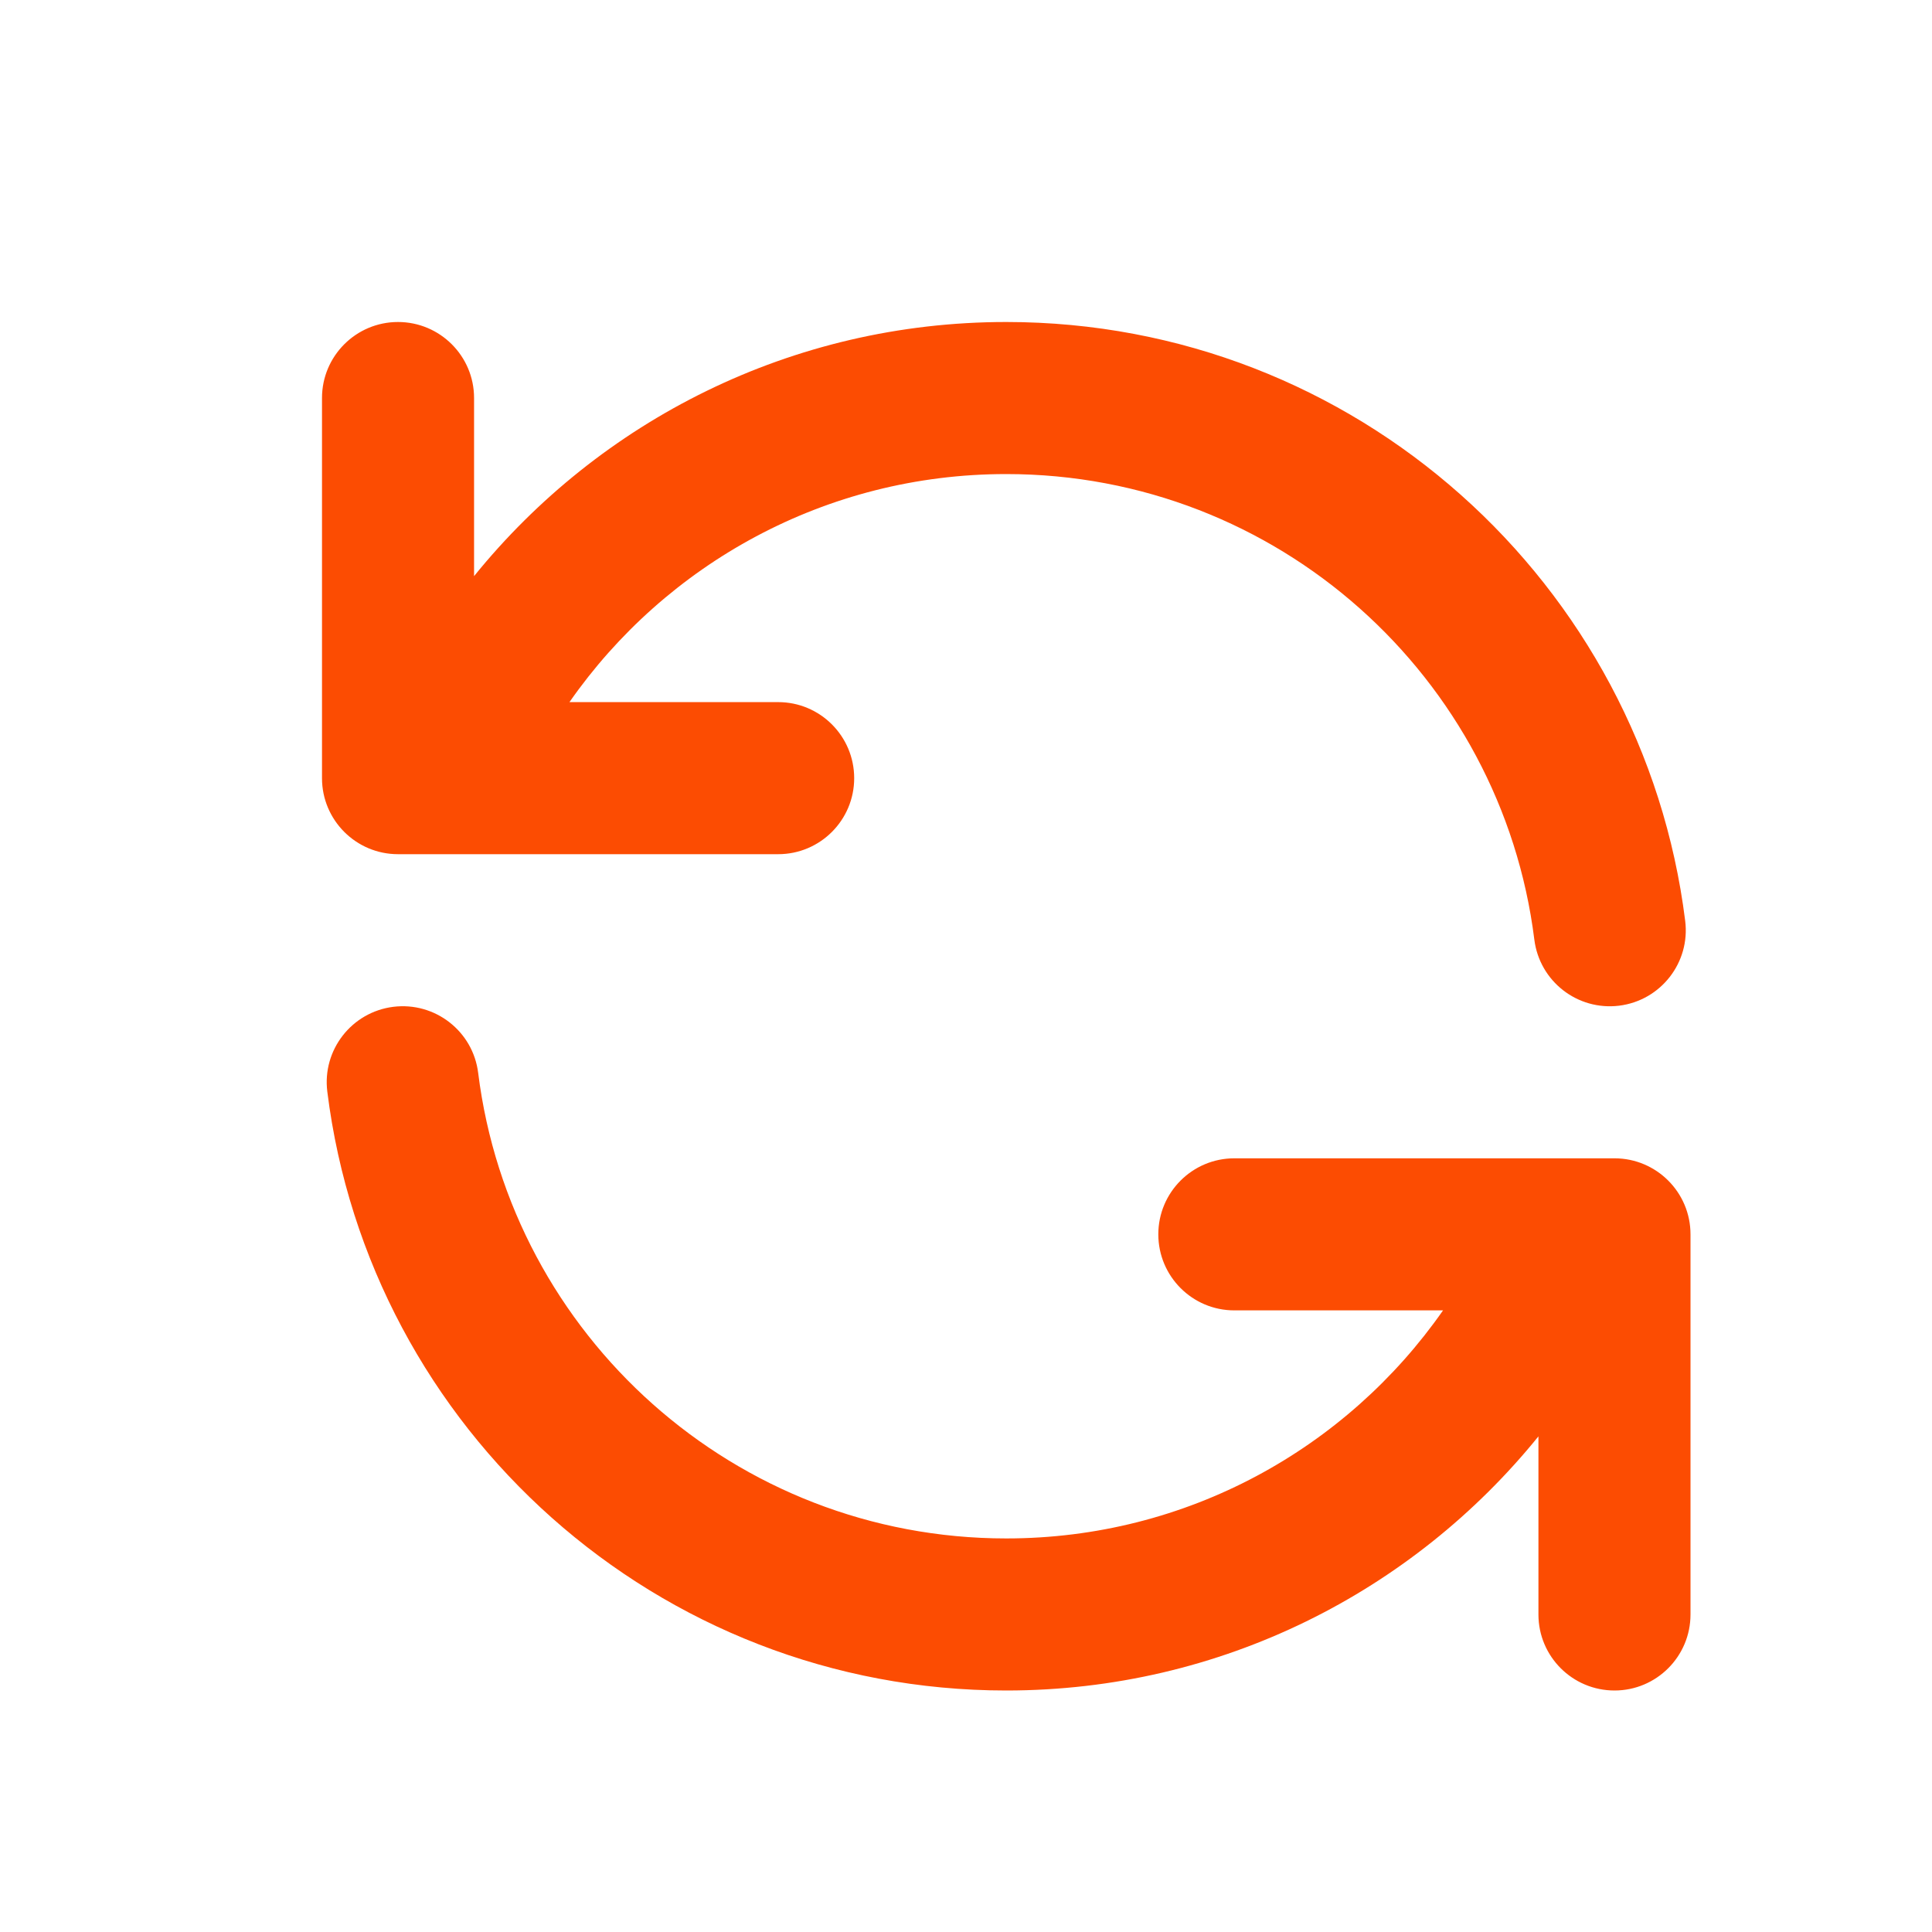
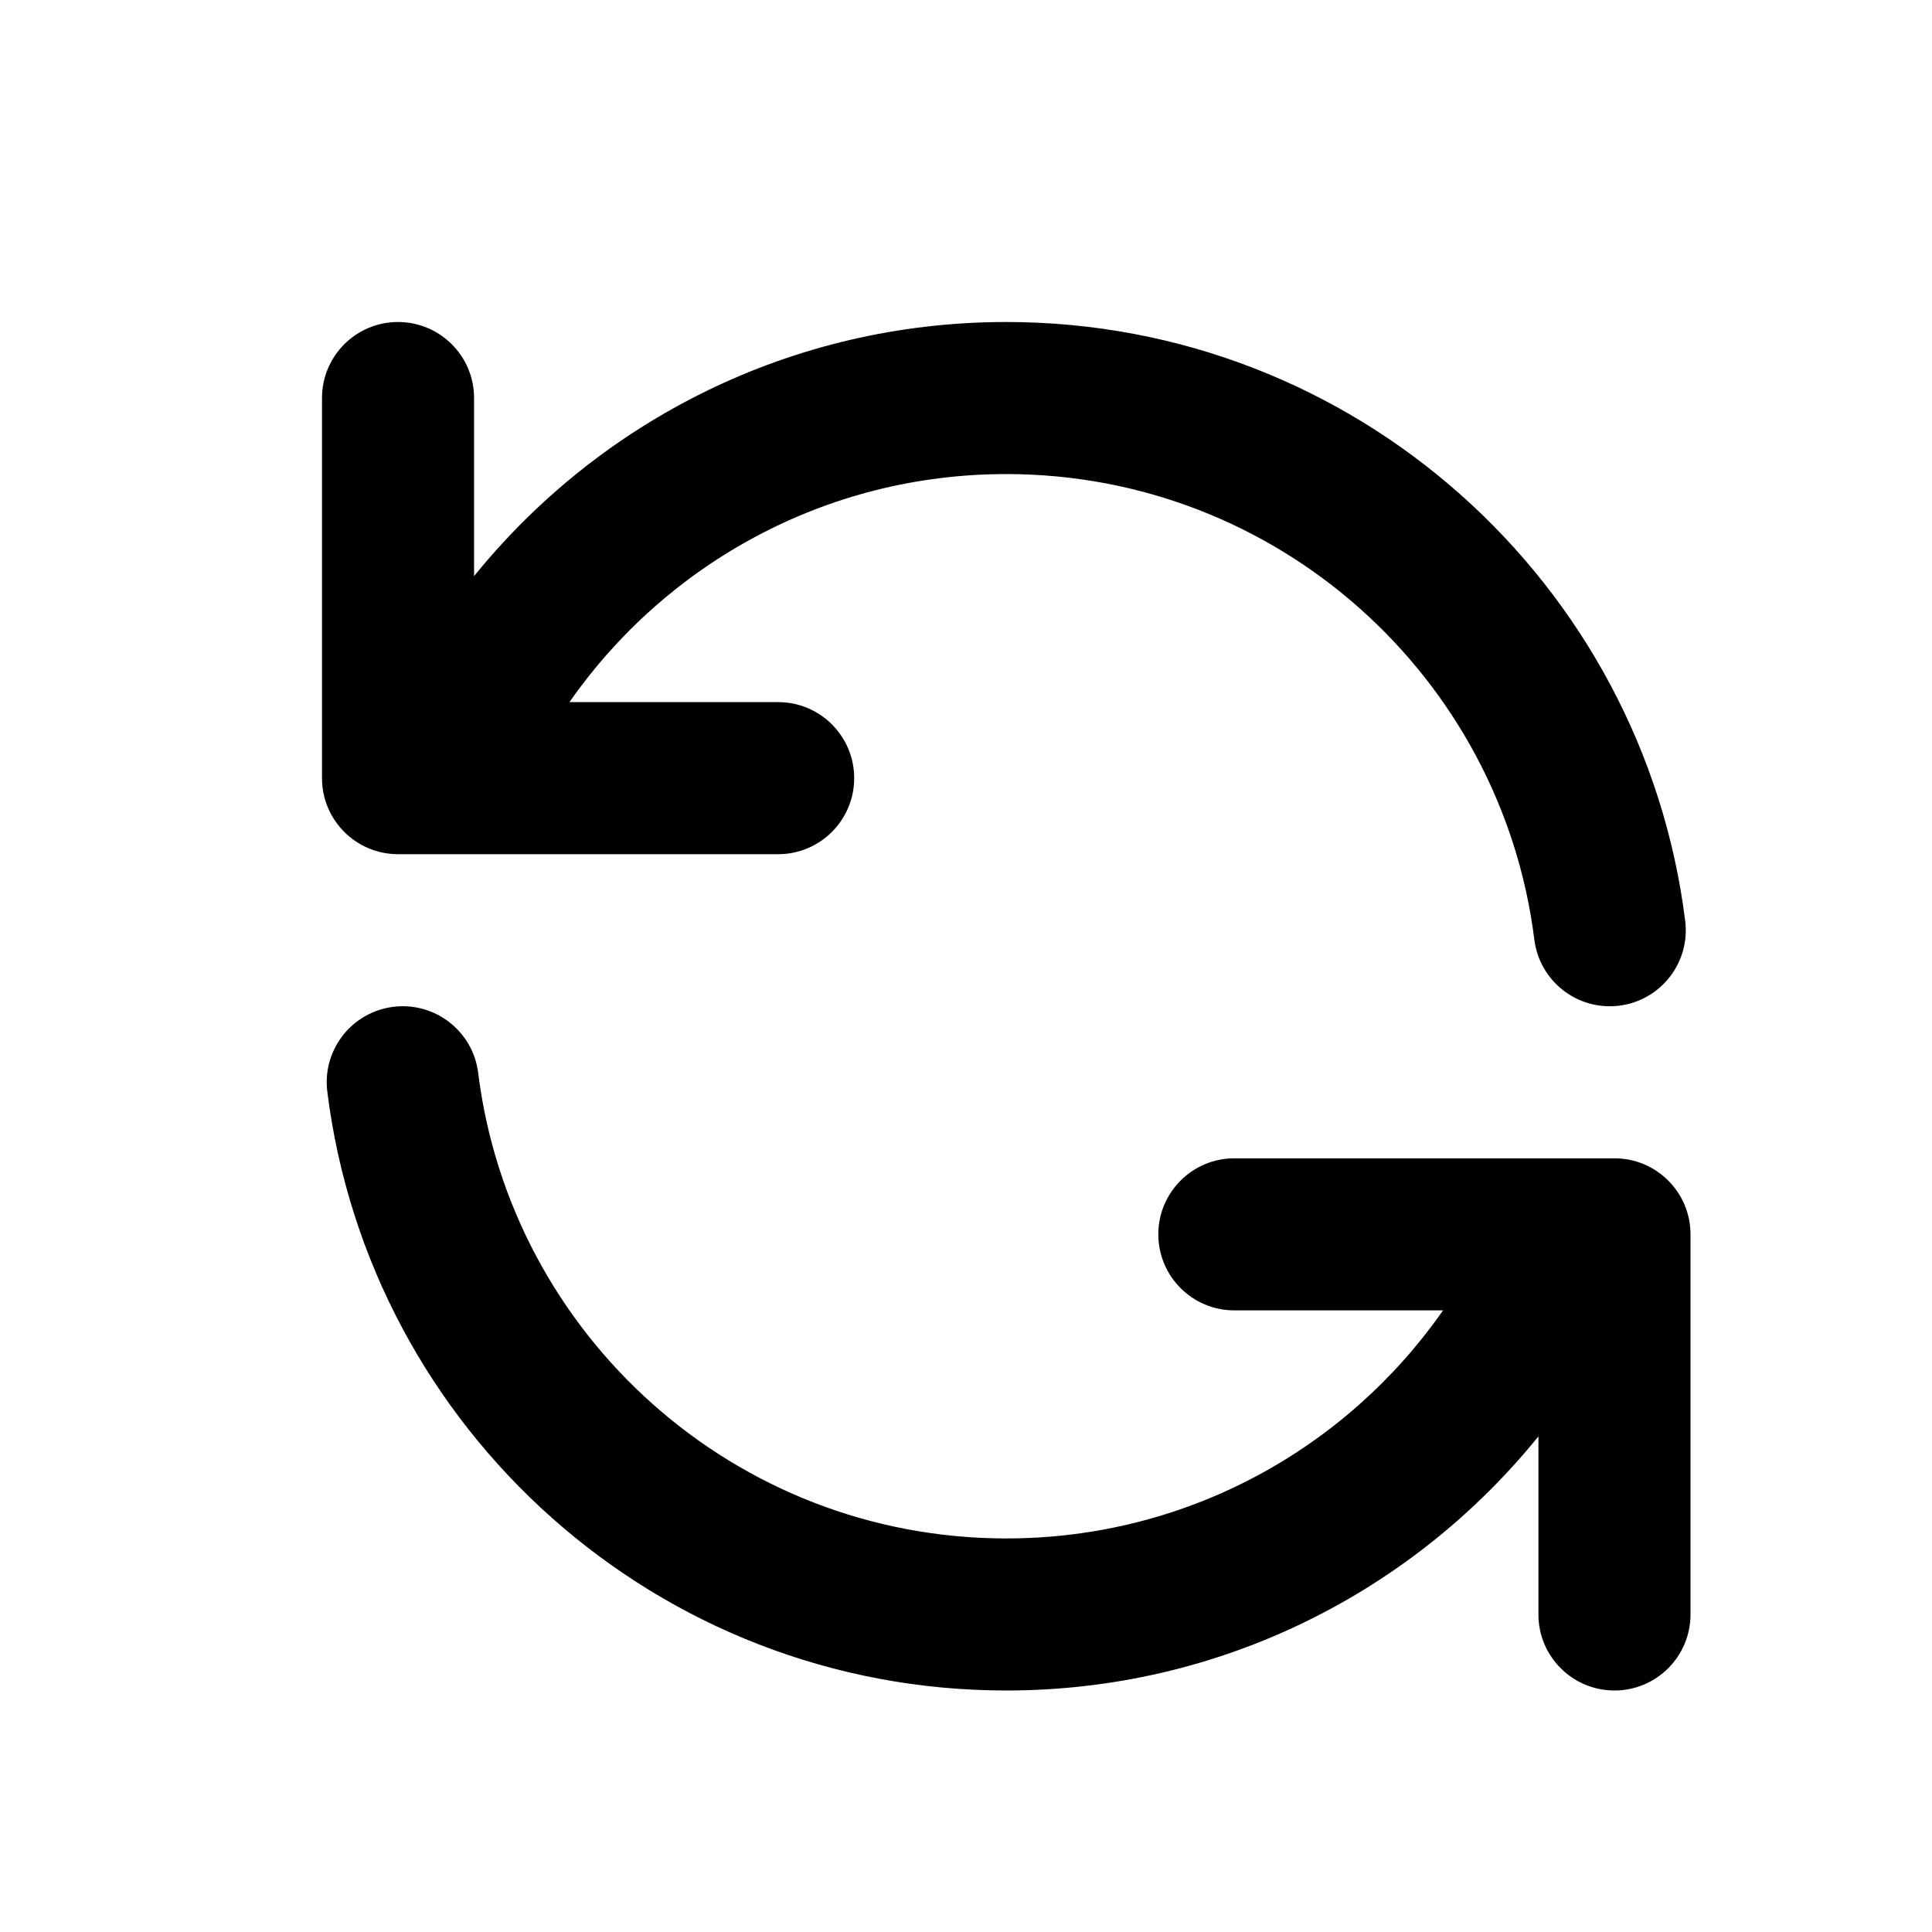
<svg xmlns="http://www.w3.org/2000/svg" width="24" height="24" viewBox="0 0 24 24" fill="none">
-   <path fill-rule="evenodd" clip-rule="evenodd" d="M4.944 4C5.466 4 5.889 4.423 5.889 4.944V7.157C7.447 5.232 9.829 4 12.5 4C16.835 4 20.411 7.245 20.934 11.439C20.999 11.956 20.632 12.428 20.114 12.493C19.596 12.557 19.125 12.19 19.06 11.672C18.653 8.412 15.871 5.889 12.5 5.889C10.254 5.889 8.269 7.009 7.074 8.722H9.667C10.188 8.722 10.611 9.145 10.611 9.667C10.611 10.188 10.188 10.611 9.667 10.611H4.944C4.423 10.611 4 10.188 4 9.667V4.944C4 4.423 4.423 4 4.944 4ZM4.886 12.507C5.404 12.443 5.876 12.81 5.94 13.328C6.347 16.588 9.129 19.111 12.5 19.111C14.746 19.111 16.731 17.991 17.926 16.278H15.333C14.812 16.278 14.389 15.855 14.389 15.333C14.389 14.812 14.812 14.389 15.333 14.389H20.056C20.577 14.389 21 14.812 21 15.333V20.056C21 20.577 20.577 21 20.056 21C19.534 21 19.111 20.577 19.111 20.056V17.843C17.553 19.768 15.171 21 12.5 21C8.165 21 4.589 17.755 4.066 13.561C4.001 13.044 4.368 12.572 4.886 12.507Z" fill="#FC4C02" />
+   <path fill-rule="evenodd" clip-rule="evenodd" d="M4.944 4C5.466 4 5.889 4.423 5.889 4.944V7.157C7.447 5.232 9.829 4 12.5 4C16.835 4 20.411 7.245 20.934 11.439C20.999 11.956 20.632 12.428 20.114 12.493C19.596 12.557 19.125 12.19 19.06 11.672C18.653 8.412 15.871 5.889 12.5 5.889C10.254 5.889 8.269 7.009 7.074 8.722H9.667C10.188 8.722 10.611 9.145 10.611 9.667C10.611 10.188 10.188 10.611 9.667 10.611H4.944C4.423 10.611 4 10.188 4 9.667V4.944C4 4.423 4.423 4 4.944 4ZM4.886 12.507C5.404 12.443 5.876 12.81 5.94 13.328C6.347 16.588 9.129 19.111 12.5 19.111C14.746 19.111 16.731 17.991 17.926 16.278H15.333C14.812 16.278 14.389 15.855 14.389 15.333C14.389 14.812 14.812 14.389 15.333 14.389H20.056C20.577 14.389 21 14.812 21 15.333V20.056C21 20.577 20.577 21 20.056 21C19.534 21 19.111 20.577 19.111 20.056V17.843C17.553 19.768 15.171 21 12.5 21C8.165 21 4.589 17.755 4.066 13.561C4.001 13.044 4.368 12.572 4.886 12.507Z" fill="currentColor" />
</svg>
